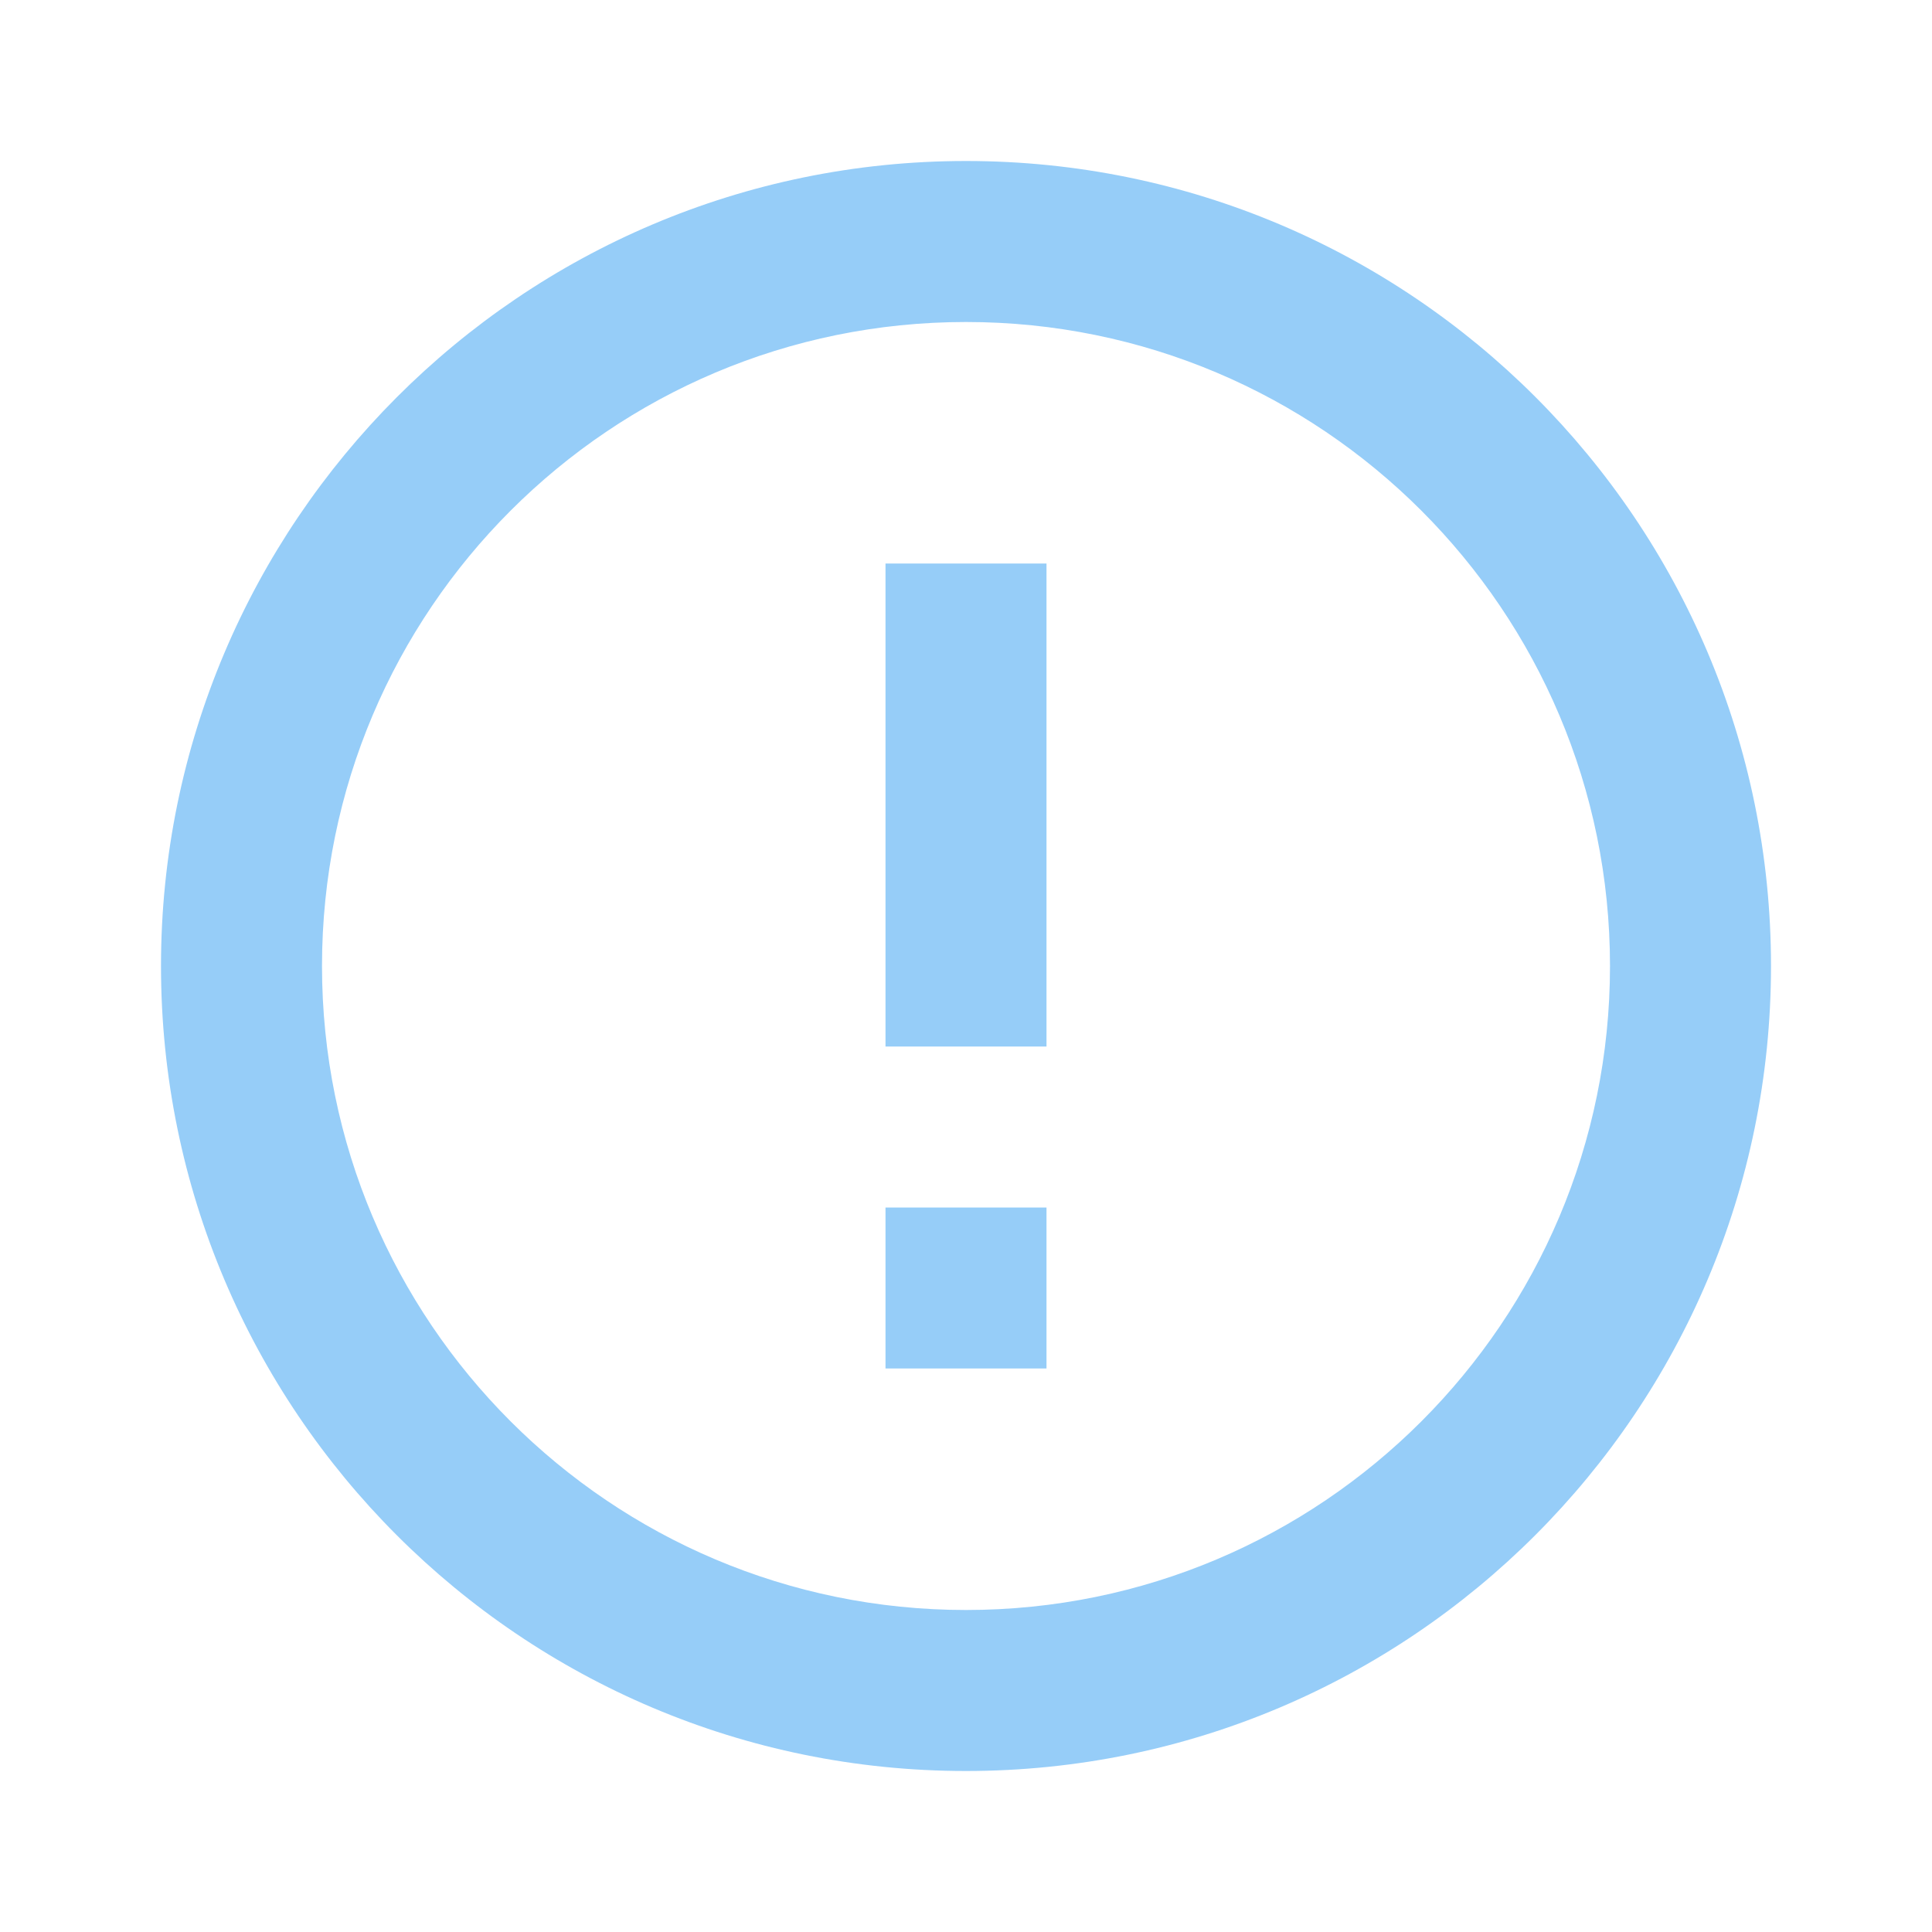
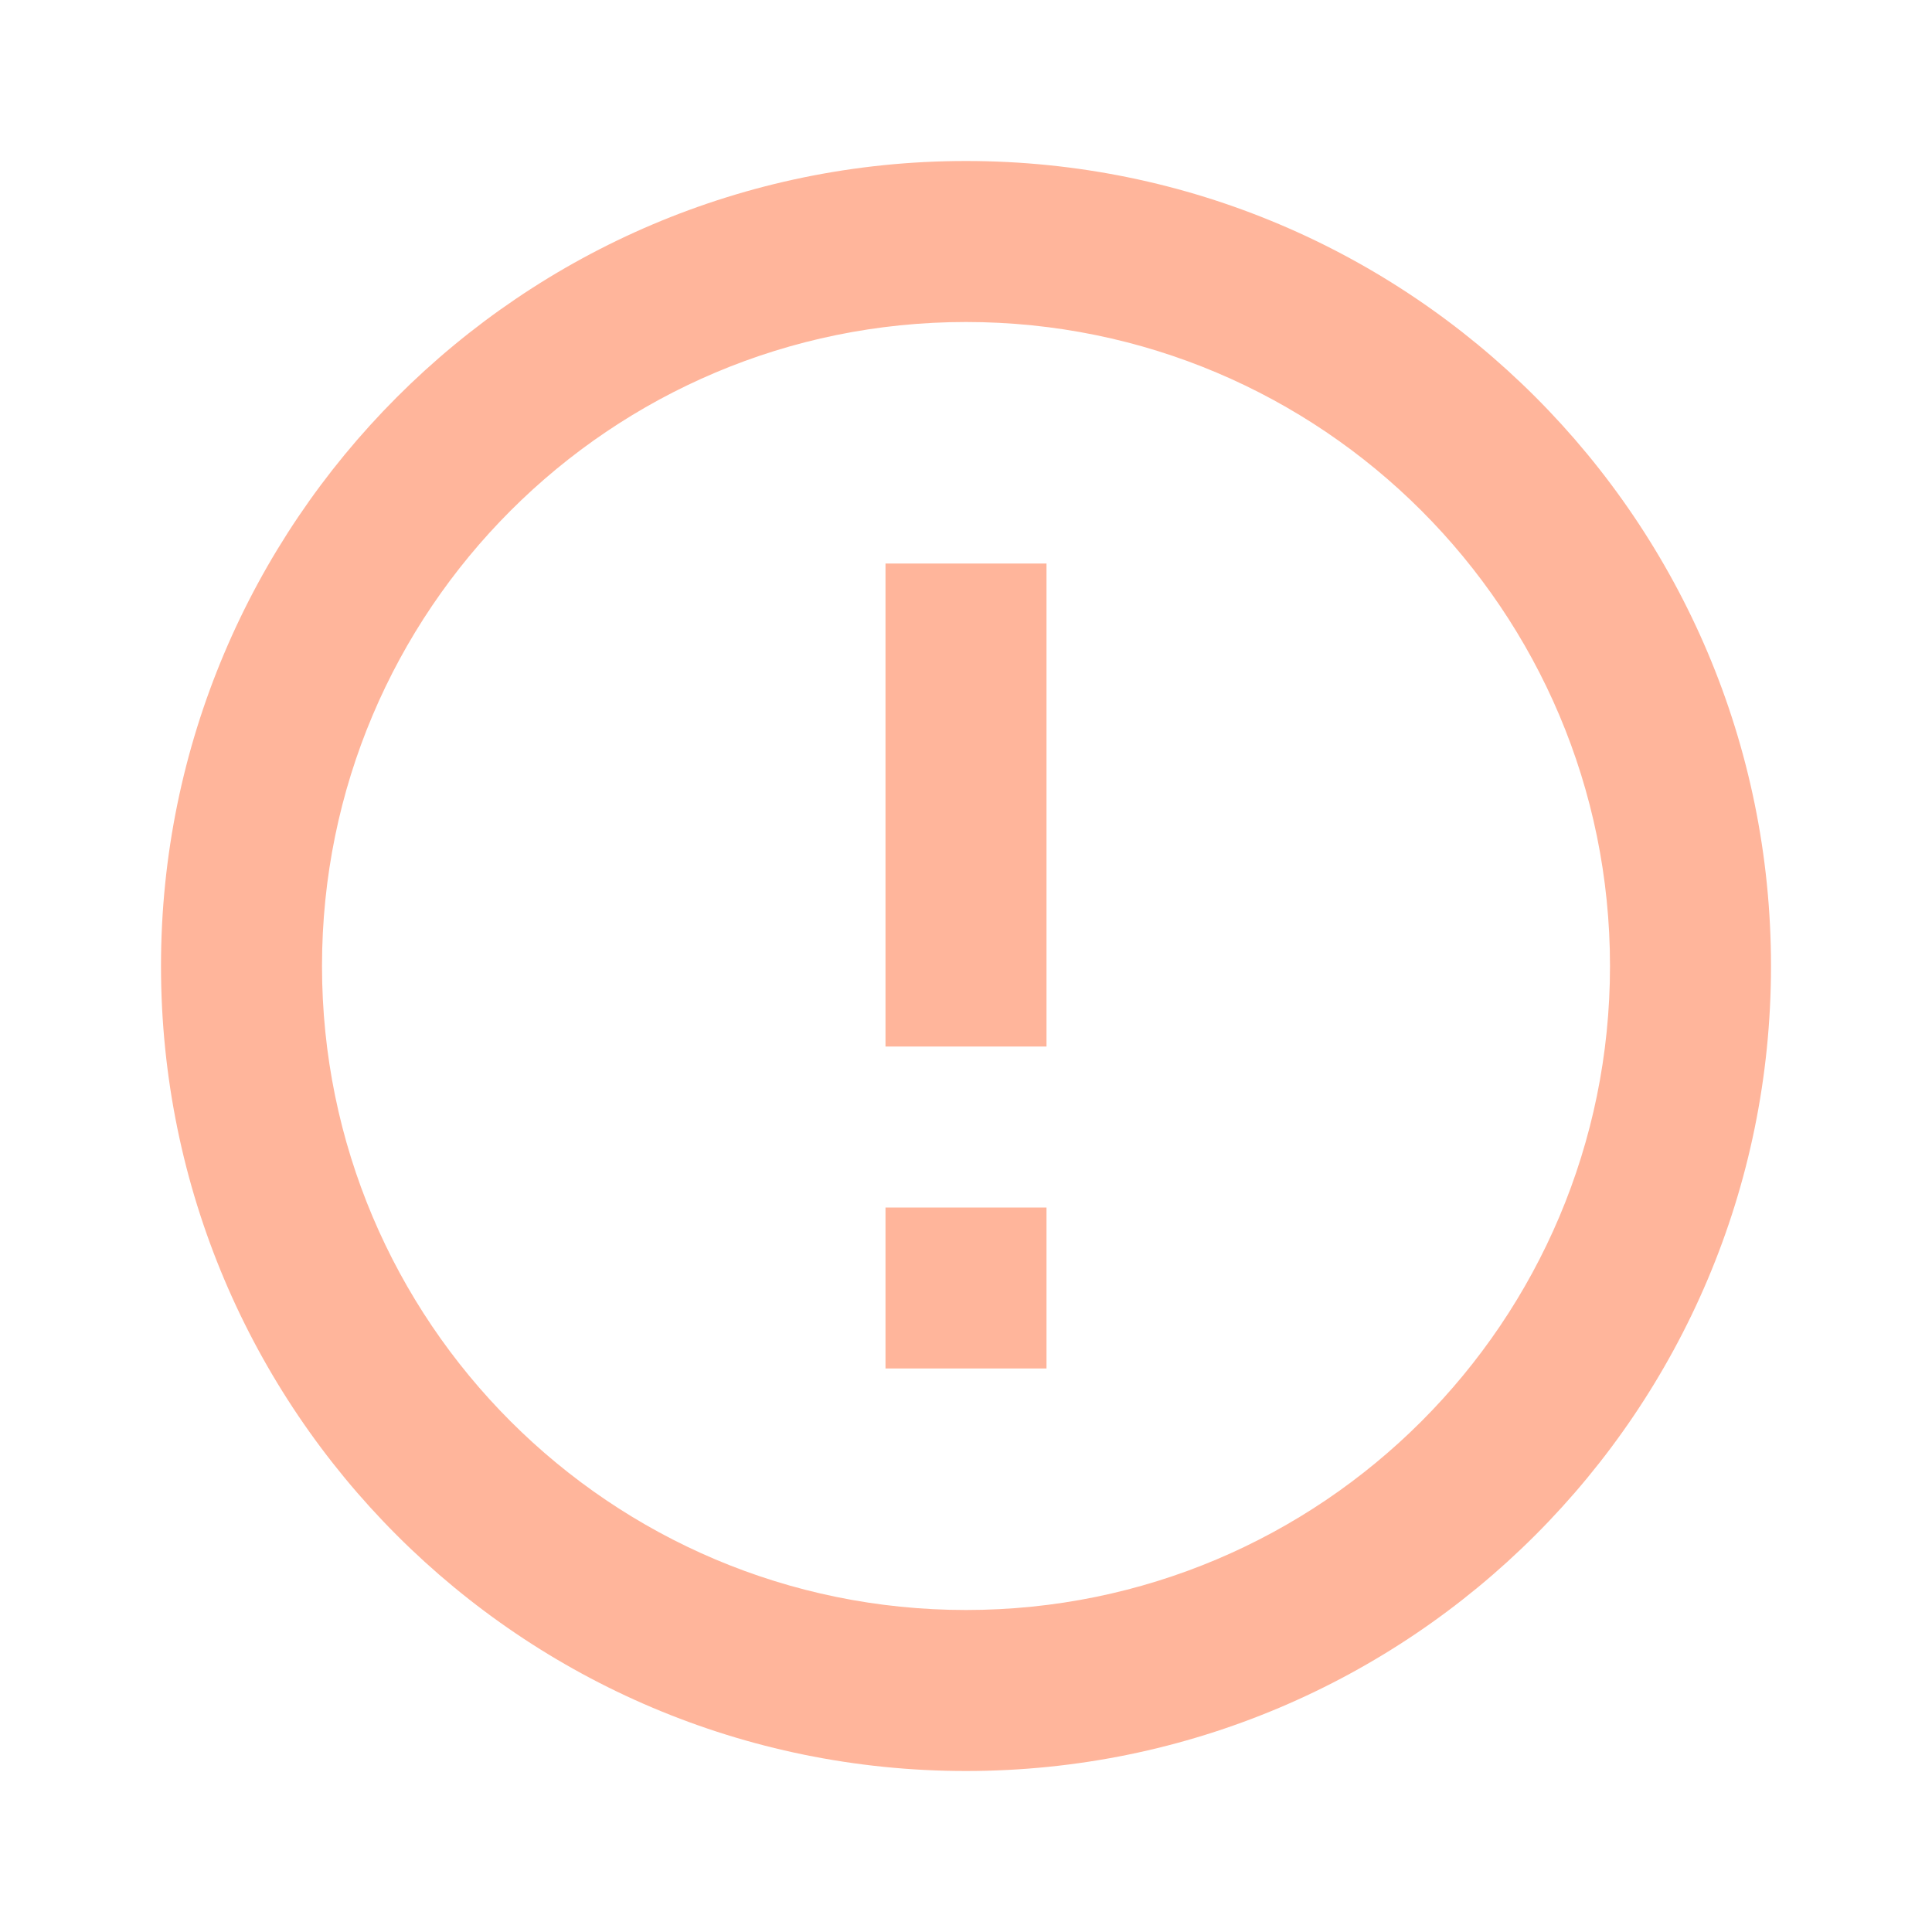
- <svg xmlns="http://www.w3.org/2000/svg" fill="#96CDF8" preserveAspectRatio="xMidYMid meet" id="mdi-alert-circle-outline" viewBox="0 0 24 24">
+ <svg xmlns="http://www.w3.org/2000/svg" fill="#FFB59B" preserveAspectRatio="xMidYMid meet" id="mdi-alert-circle-outline" viewBox="0 0 24 24">
  <path d="M11,15H13V17H11V15M11,7H13V13H11V7M12,2C6.47,2 2,6.5 2,12A10,10 0 0,0 12,22A10,10 0 0,0 22,12A10,10 0 0,0 12,2M12,20A8,8 0 0,1 4,12A8,8 0 0,1 12,4A8,8 0 0,1 20,12A8,8 0 0,1 12,20Z" />
</svg>
